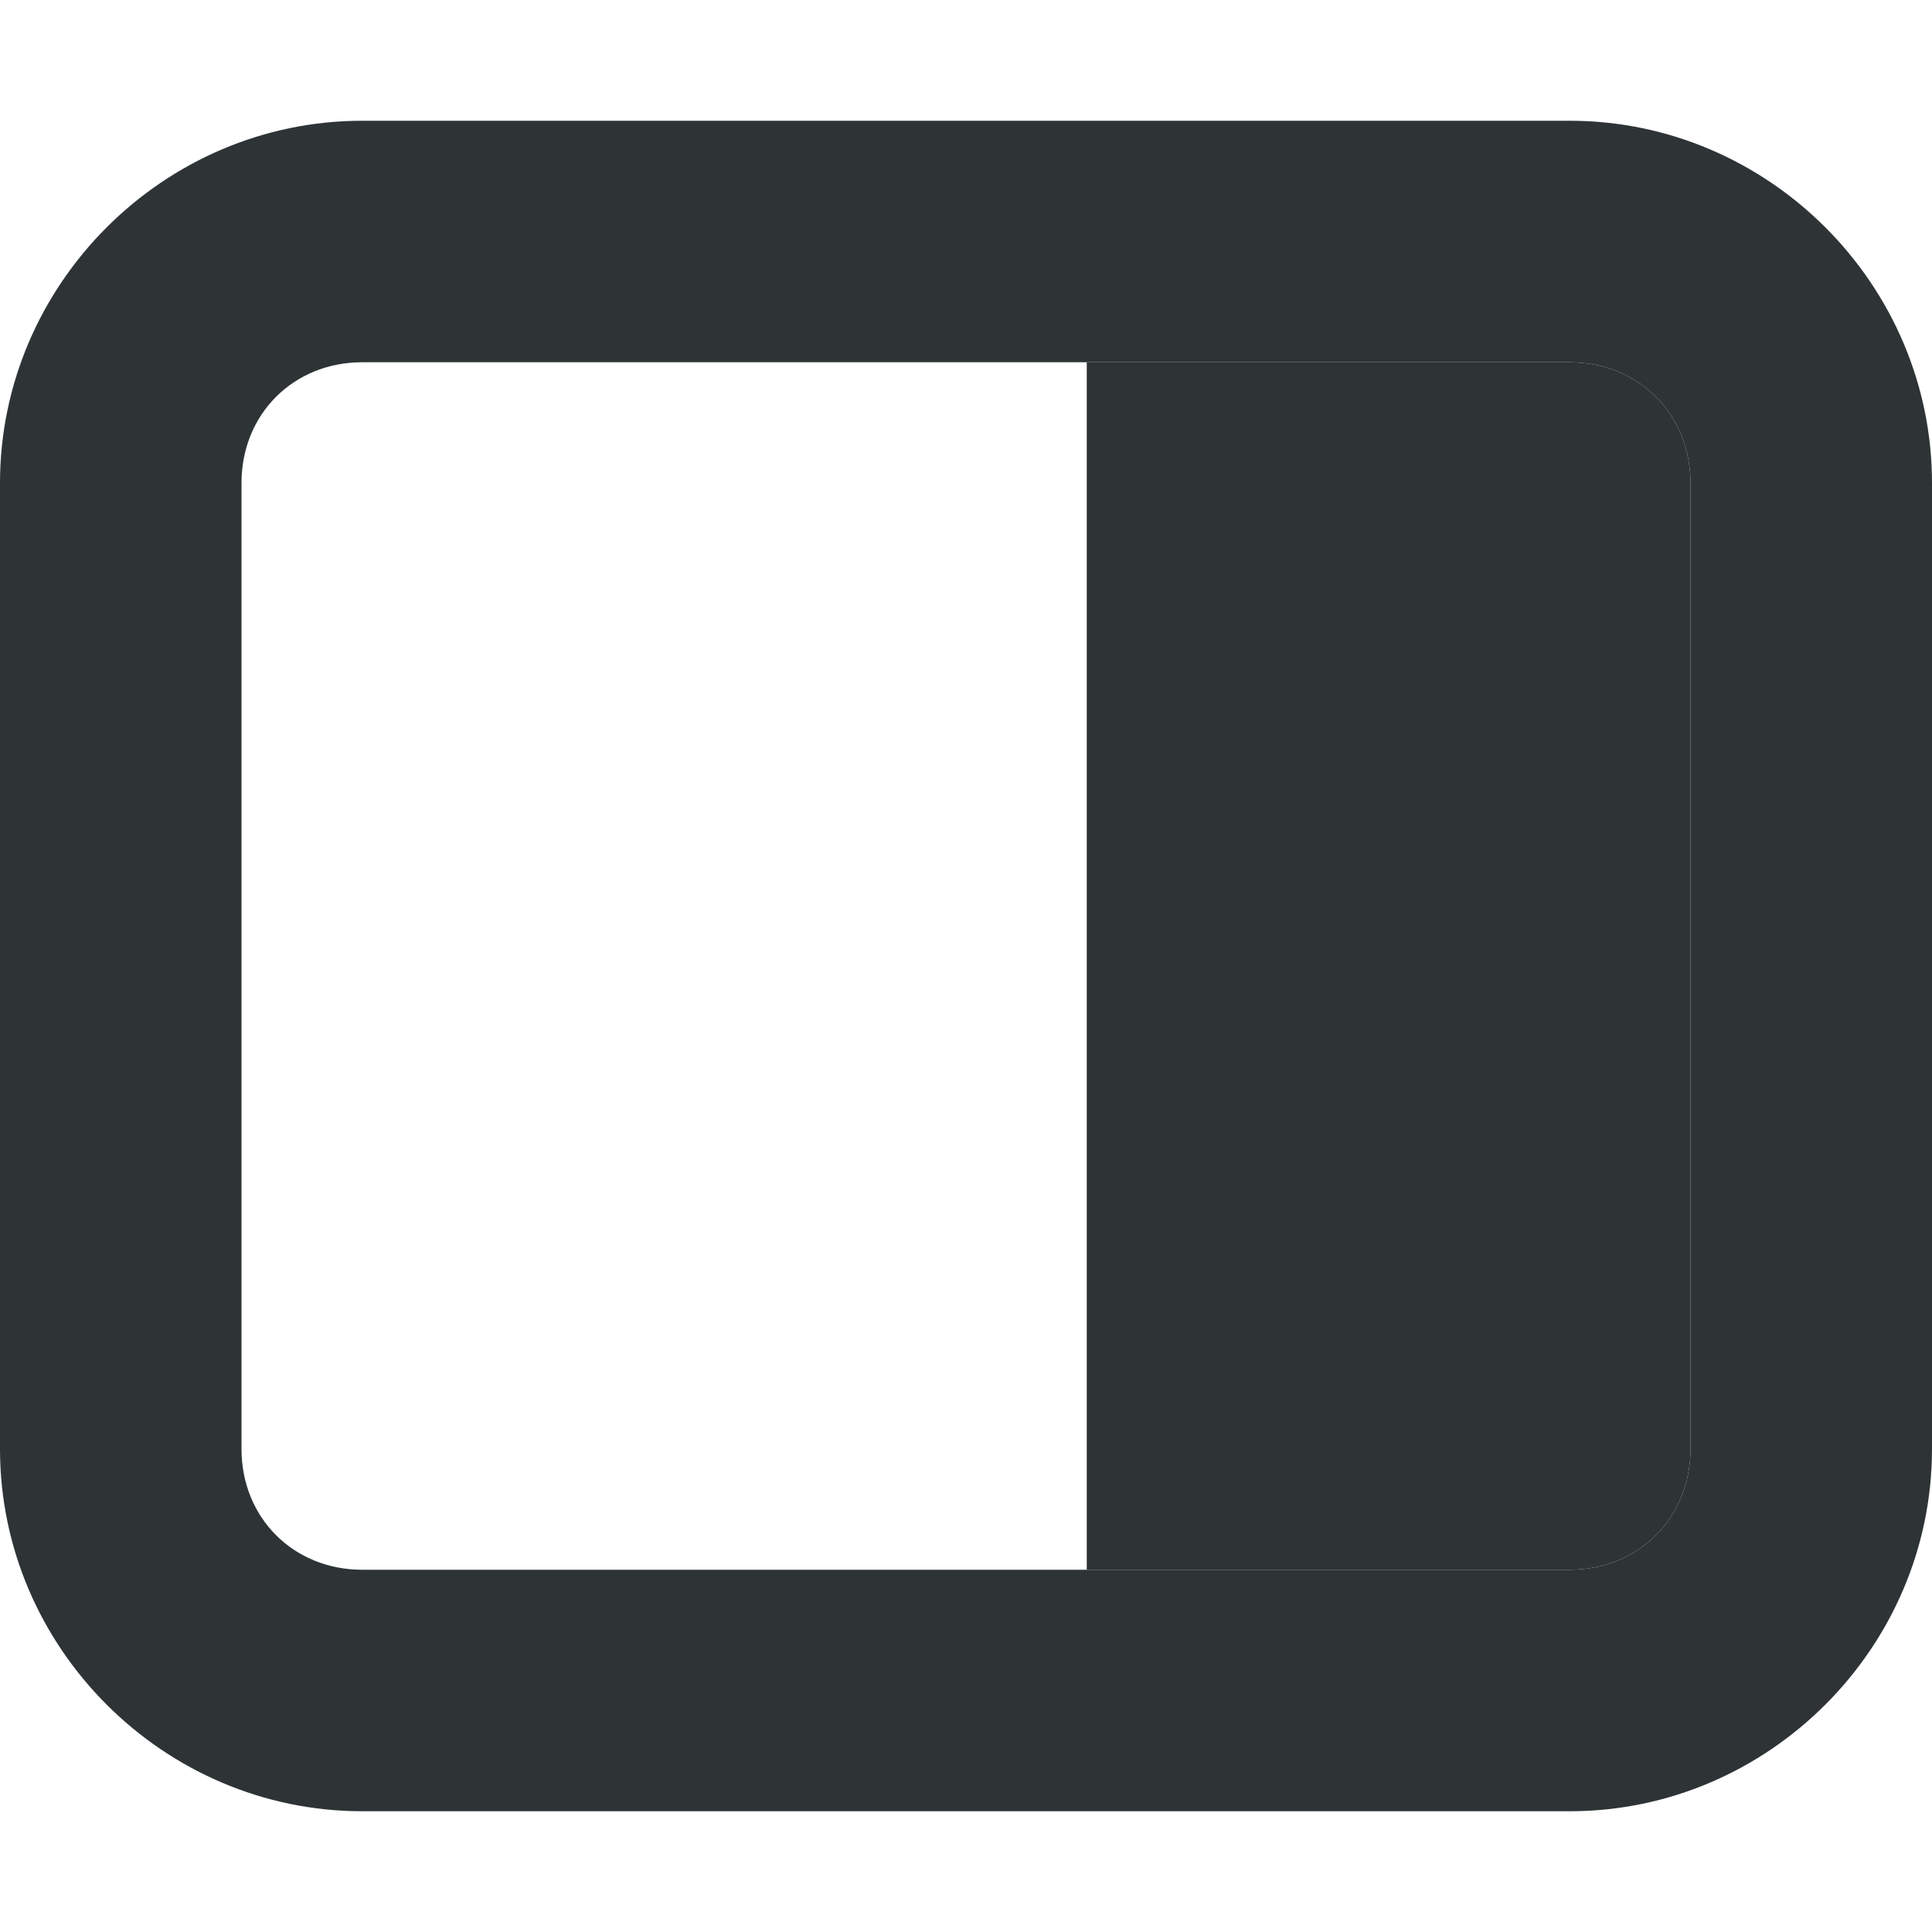
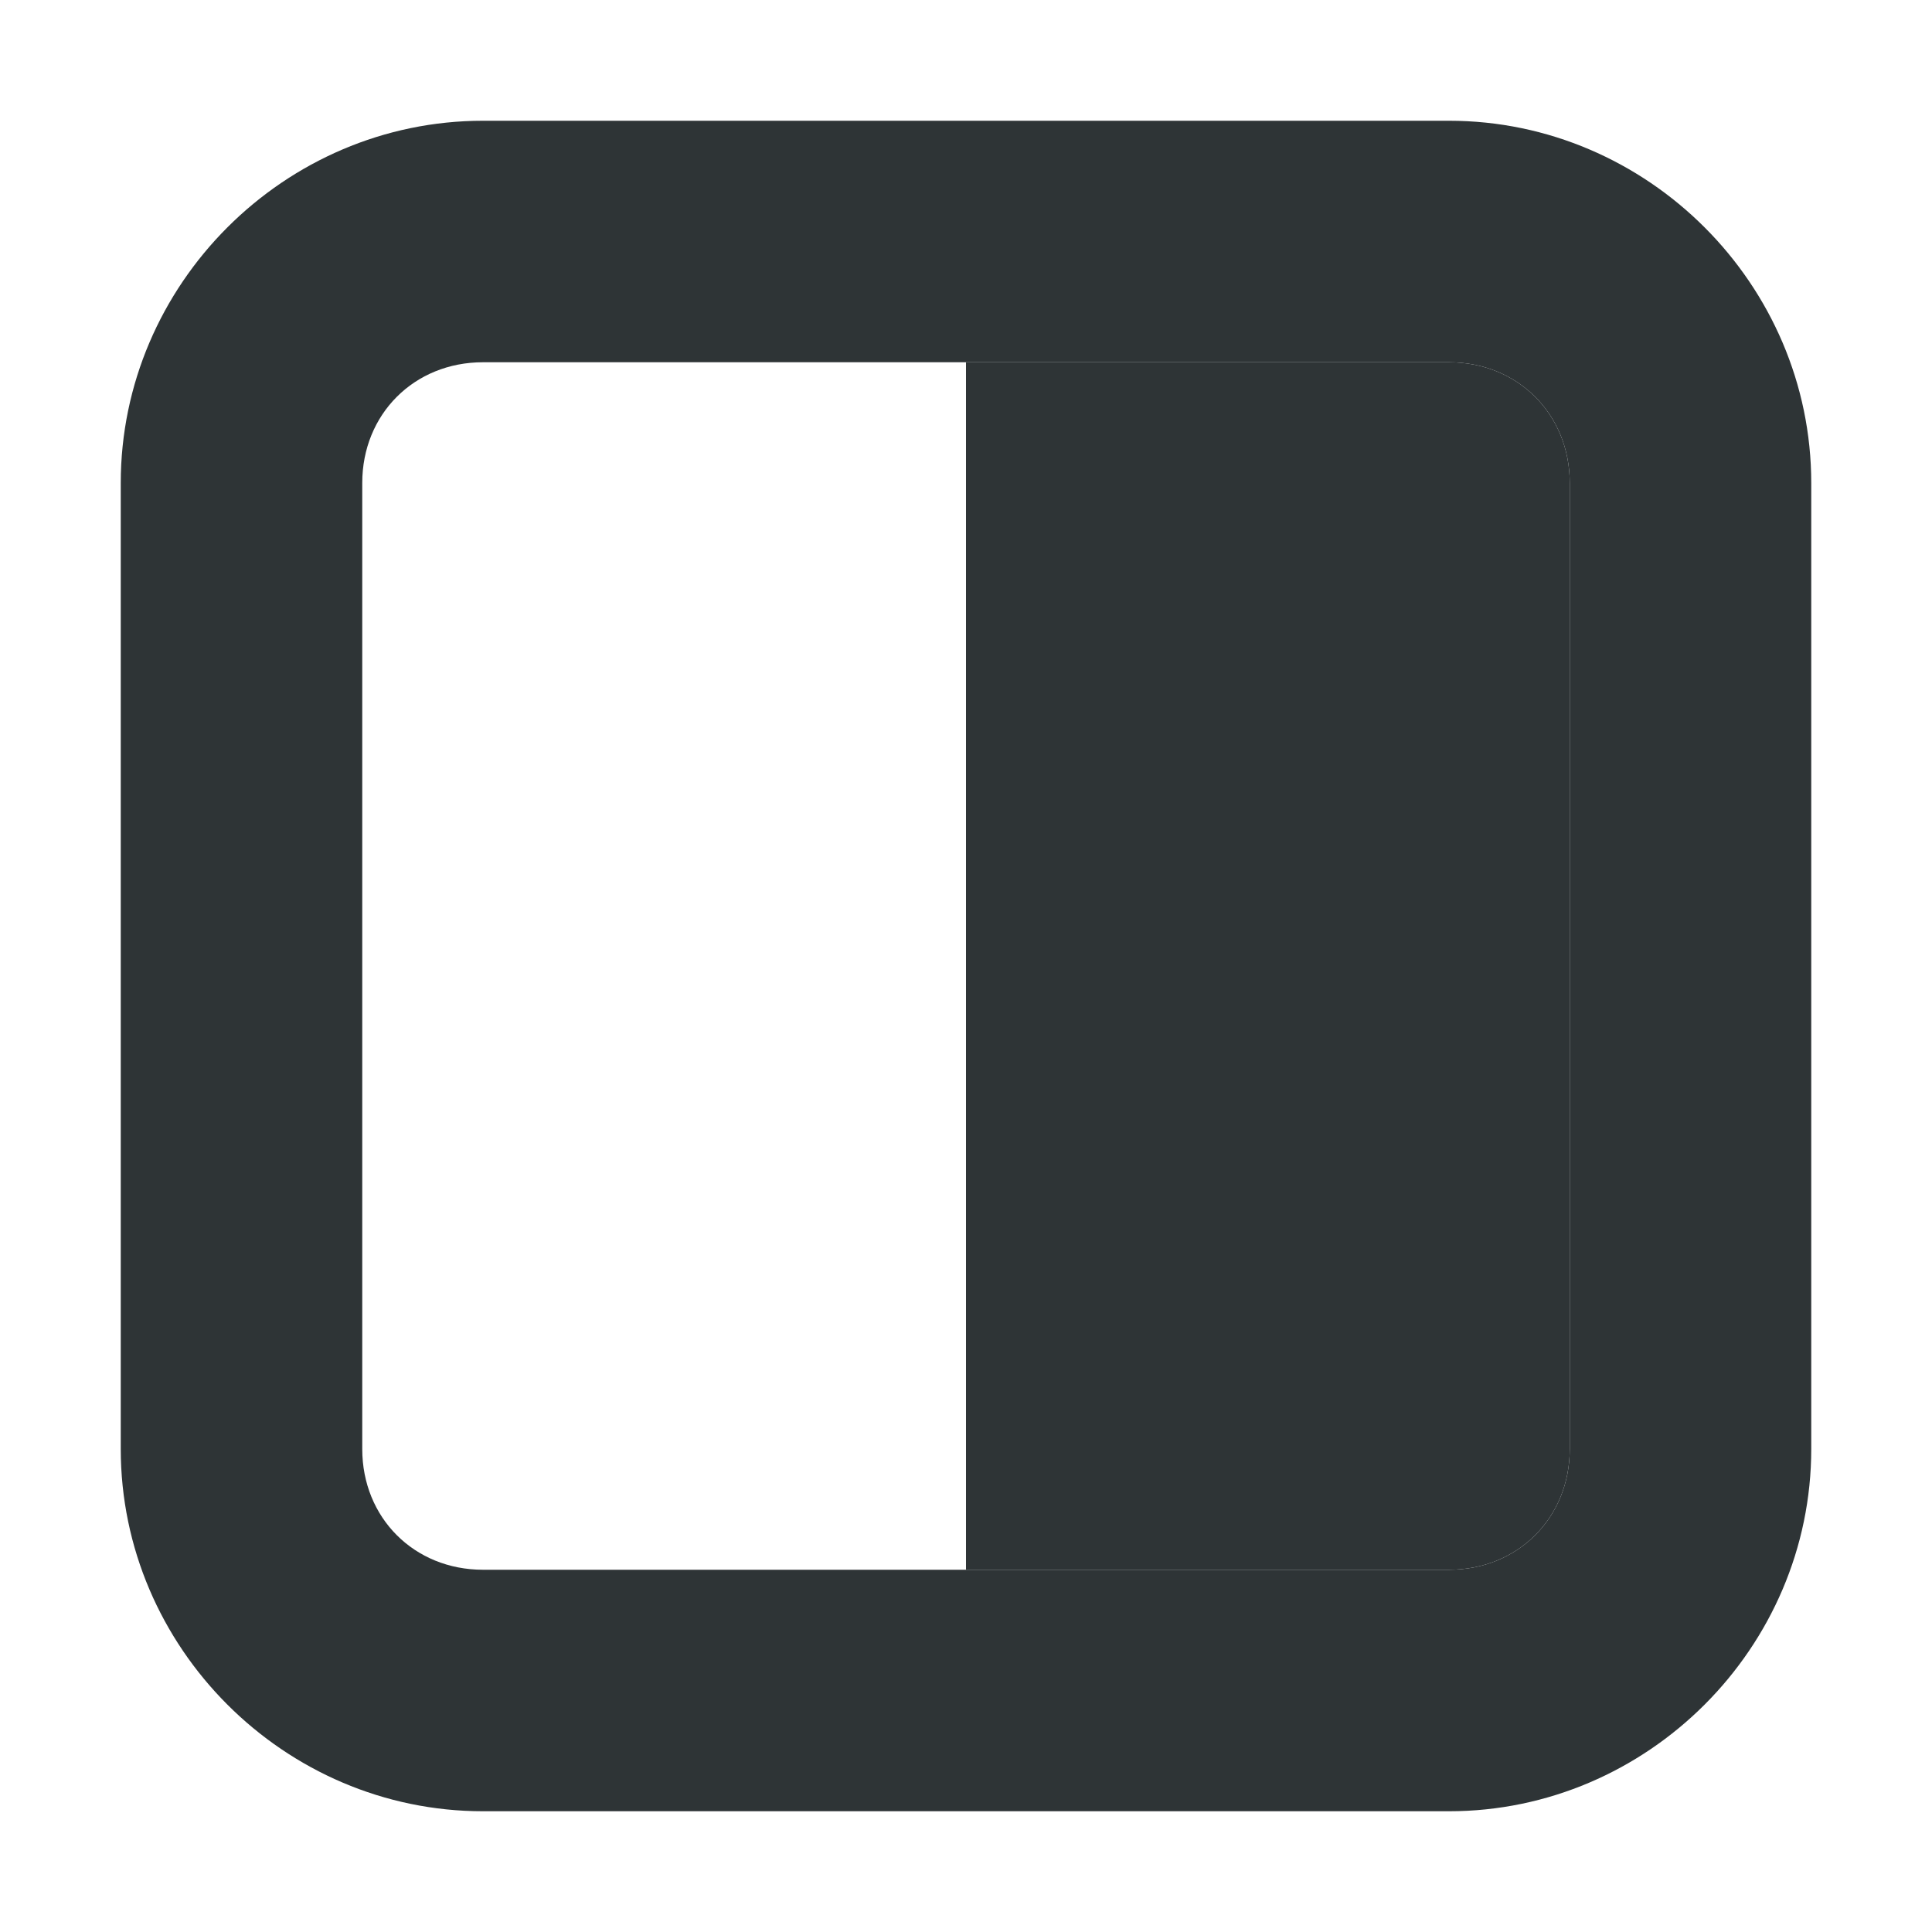
<svg xmlns="http://www.w3.org/2000/svg" height="16px" viewBox="0 0 16 16" width="16px">
  <g fill="#2e3436">
-     <path fill-rule="evenodd" d="M 3 1 H 13 C 14.645 1 16 2.355 16 4 V 12 C 16 13.645 14.645 15 13 15 H 3 C 1.355 15 0 13.645 0 12 V 4 C 0 2.355 1.355 1 3 1 Z M 3 3 C 2.43 3 2 3.43 2 4 V 12 C 2 12.57 2.43 13 3 13 H 13 C 13.57 13 14 12.57 14 12 V 4 C 14 3.43 13.57 3 13 3 Z" />
-     <path d="M 9 3 H 13 C 13.57 3 14 3.43 14 4 V 12 C 14 12.57 13.57 13 13 13 H 9 Z" />
+     <path fill-rule="evenodd" d="M 4 1 H 12 C 13.645 1 15 2.355 15 4 V 12 C 15 13.645 13.645 15 12 15 H 4 C 2.355 15 1 13.645 1 12 V 4 C 1 2.355 2.355 1 4 1 Z M 4 3 C 3.43 3 3 3.43 3 4 V 12 C 3 12.57 3.43 13 4 13 H 12 C 12.57 13 13 12.57 13 12 V 4 C 13 3.43 12.57 3 12 3 Z" />
+     <path d="M 8 3 H 12 C 12.57 3 13 3.43 13 4 V 12 C 13 12.57 12.57 13 12 13 H 8 Z" />
  </g>
</svg>
